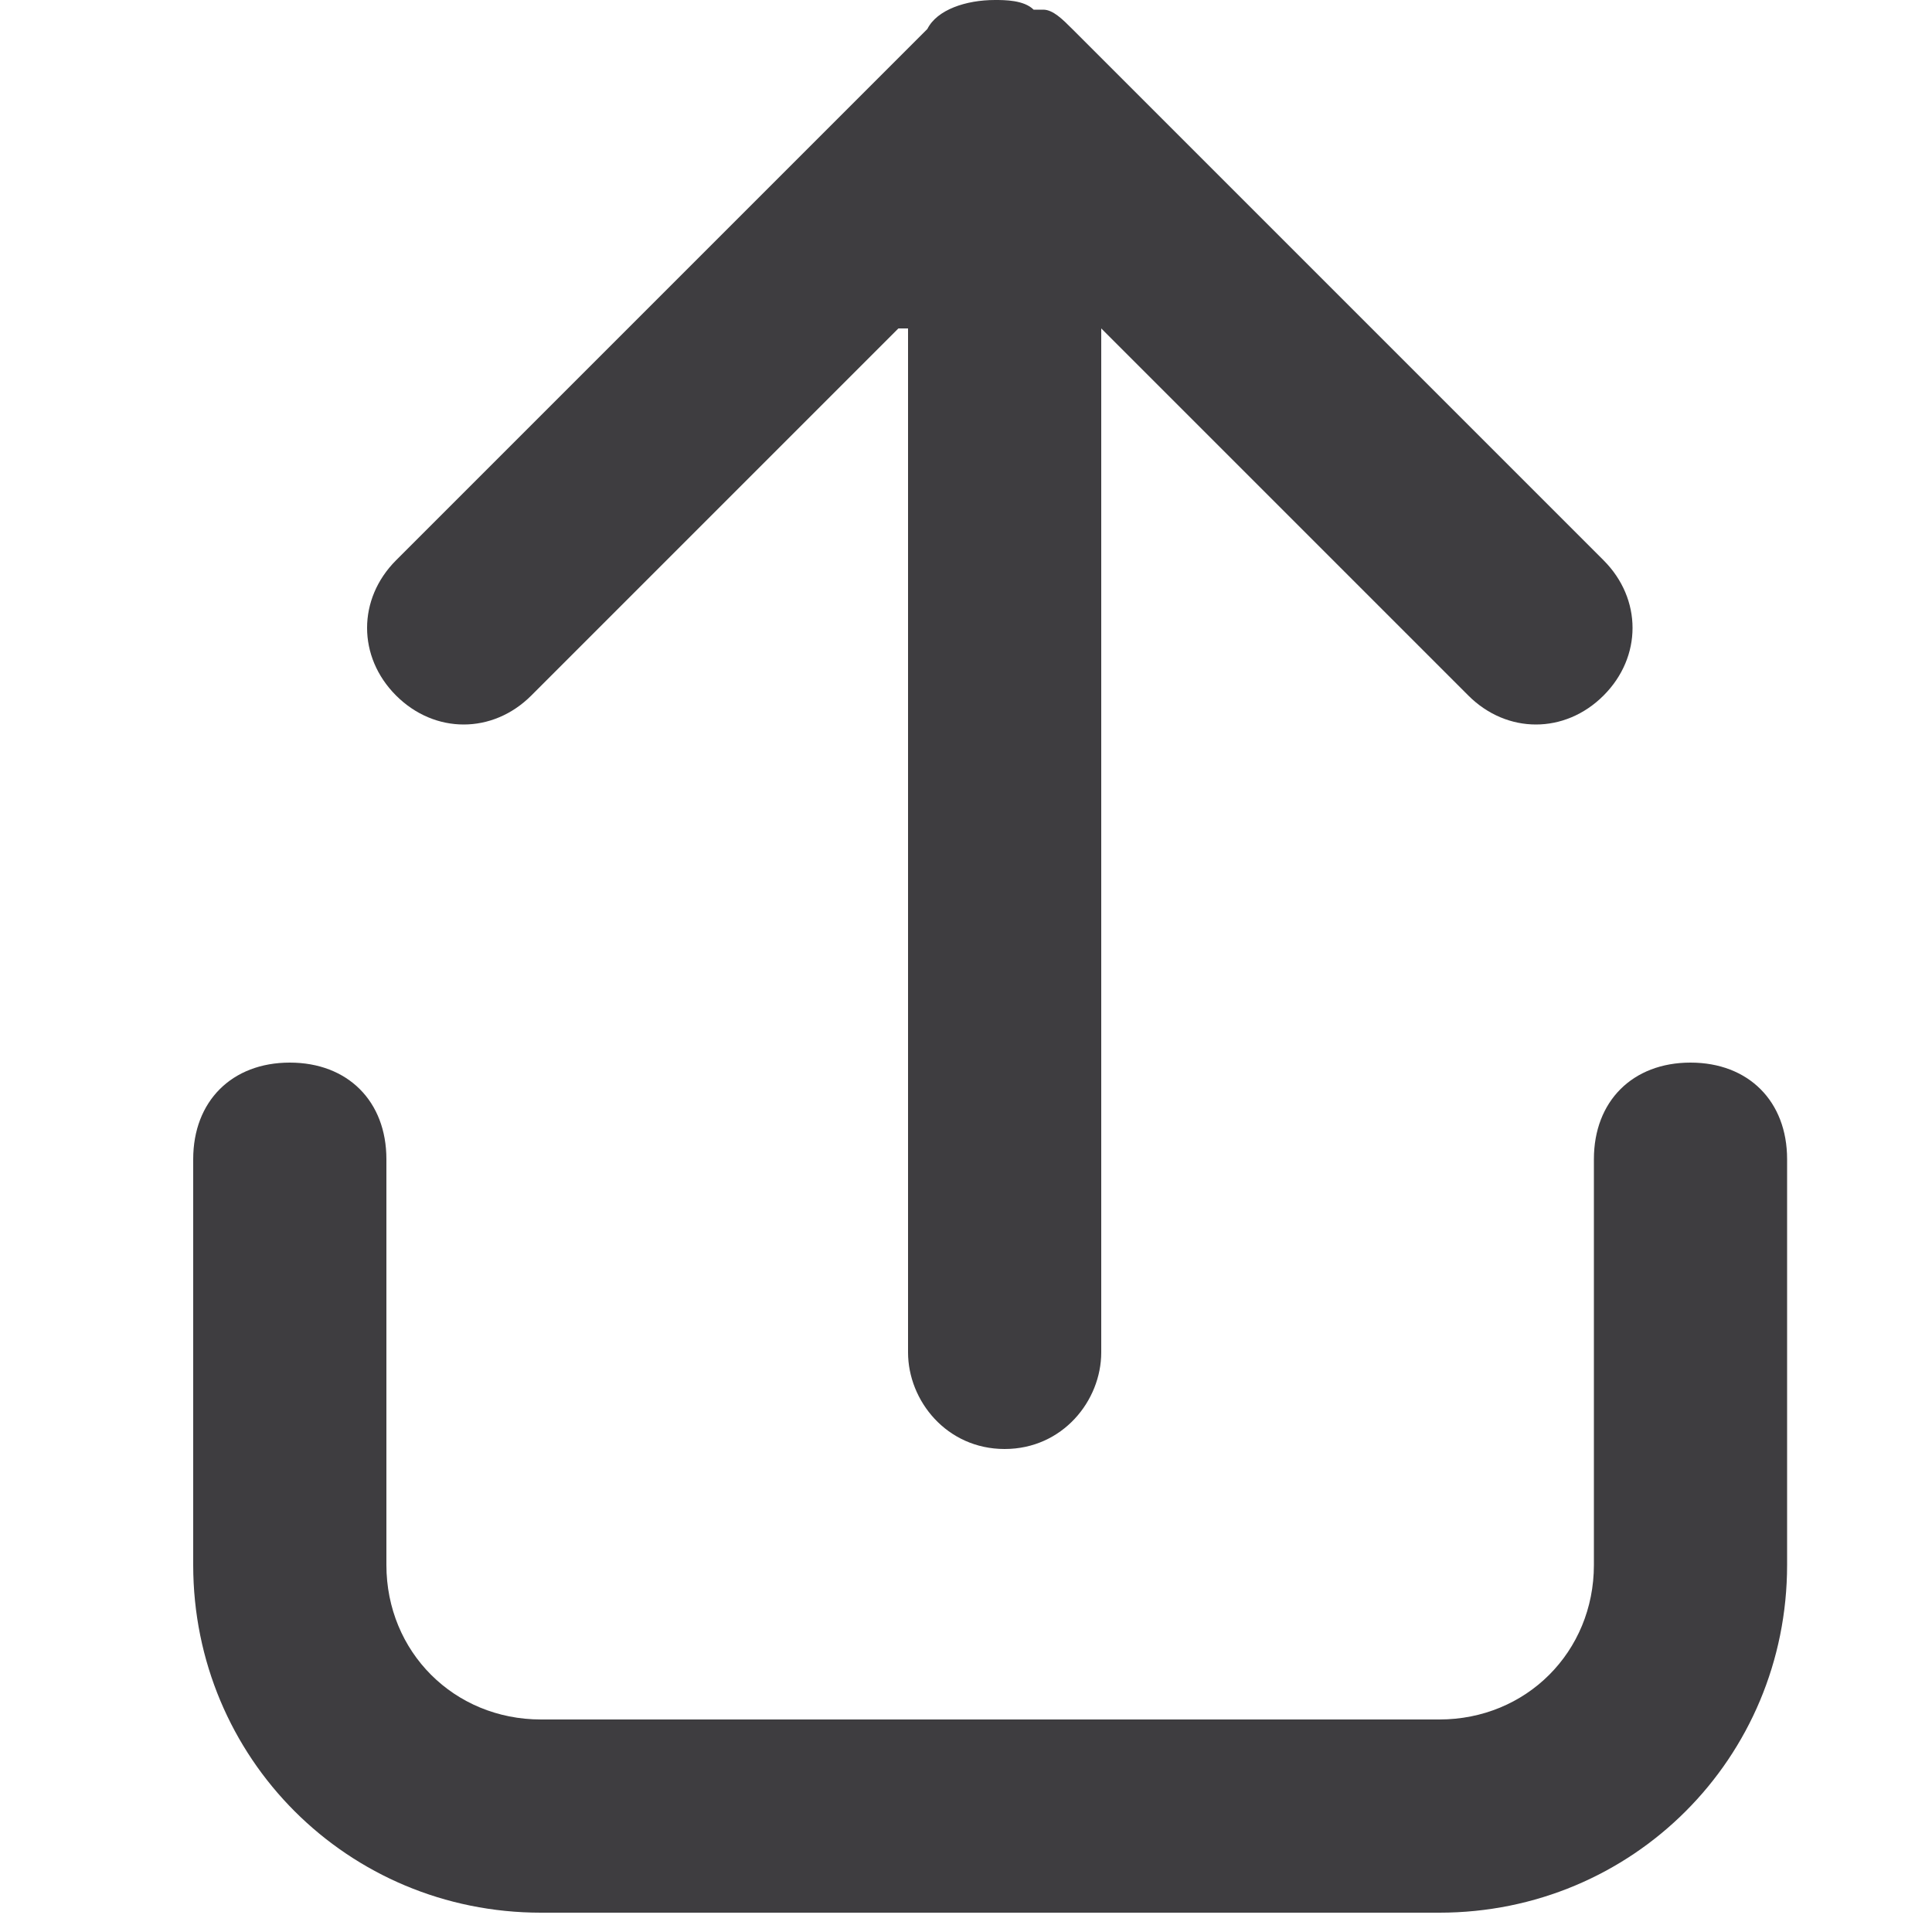
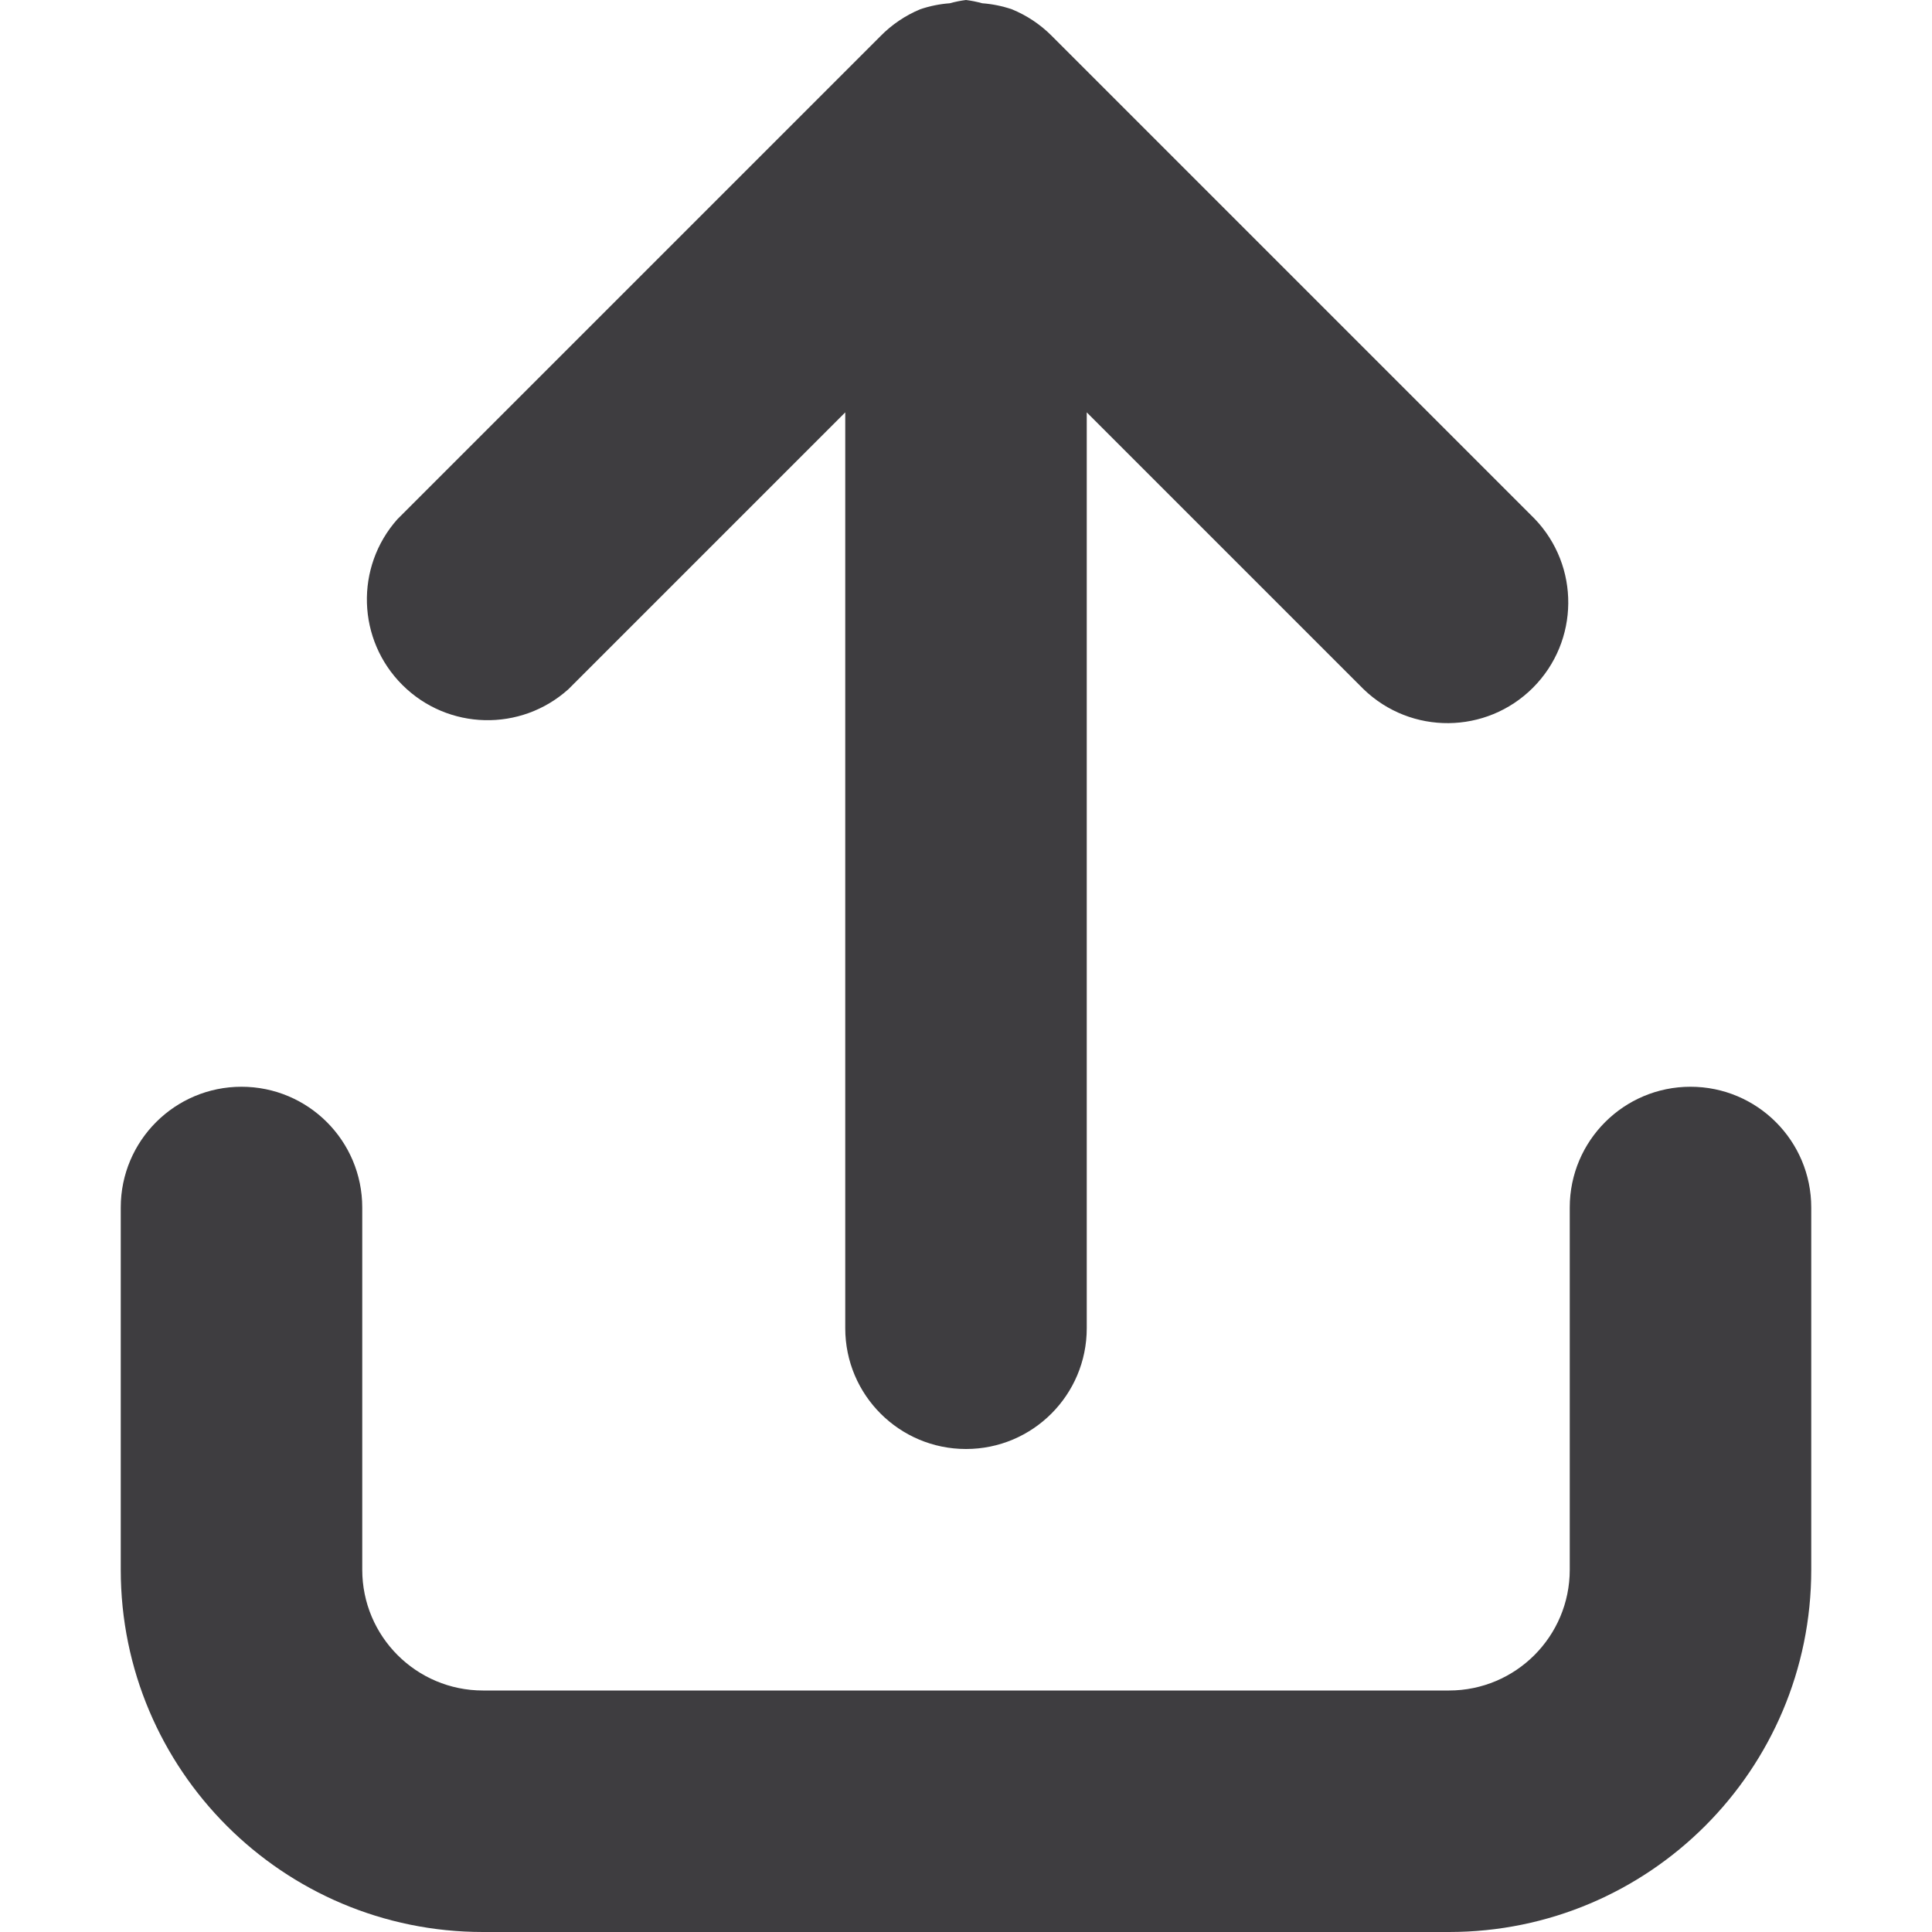
- <svg xmlns="http://www.w3.org/2000/svg" viewBox="0 0 20 20">
-   <path d="M9.3 3.4L5.5 7.2c-.4.4-1 .4-1.4 0-.4-.4-.4-1 0-1.4L9.6.3c.1-.2.4-.3.7-.3.1 0 .3 0 .4.1h.1c.1 0 .2.1.3.2l5.5 5.5c.4.4.4 1 0 1.4s-1 .4-1.4 0l-3.8-3.8V14c0 .5-.4 1-1 1s-1-.5-1-1V3.4zm7.2 8.6c0-.6.4-1 1-1s1 .4 1 1v4.2c0 2-1.6 3.6-3.6 3.6H5.6c-2 0-3.6-1.6-3.6-3.6V12c0-.6.4-1 1-1s1 .4 1 1v4.2c0 .9.7 1.6 1.6 1.6h9.3c.9 0 1.6-.7 1.6-1.6V12z" fill="#3e3d40" />
+ <svg xmlns="http://www.w3.org/2000/svg" width="16" height="16" viewBox="0 0 16 16">
+   <path fill="#3e3d40" d="M12.707 4.294l-4-4A1 1 0 0 0 8.38.077a.984.984 0 0 0-.246-.05A.938.938 0 0 0 8 0a.938.938 0 0 0-.134.027.984.984 0 0 0-.246.05A1 1 0 0 0 7.291.3l-4 4a1 1 0 0 0 1.416 1.408L7 3.415V11a1 1 0 0 0 2 0V3.415l2.293 2.293a1 1 0 0 0 1.414-1.414z" />
+   <path fill="#3e3d40" d="M14 9a1 1 0 0 0-1 1v3a1 1 0 0 1-1 1H4a1 1 0 0 1-1-1v-3a1 1 0 0 0-2 0v3a3 3 0 0 0 3 3h8a3 3 0 0 0 3-3v-3a1 1 0 0 0-1-1z" />
</svg>
